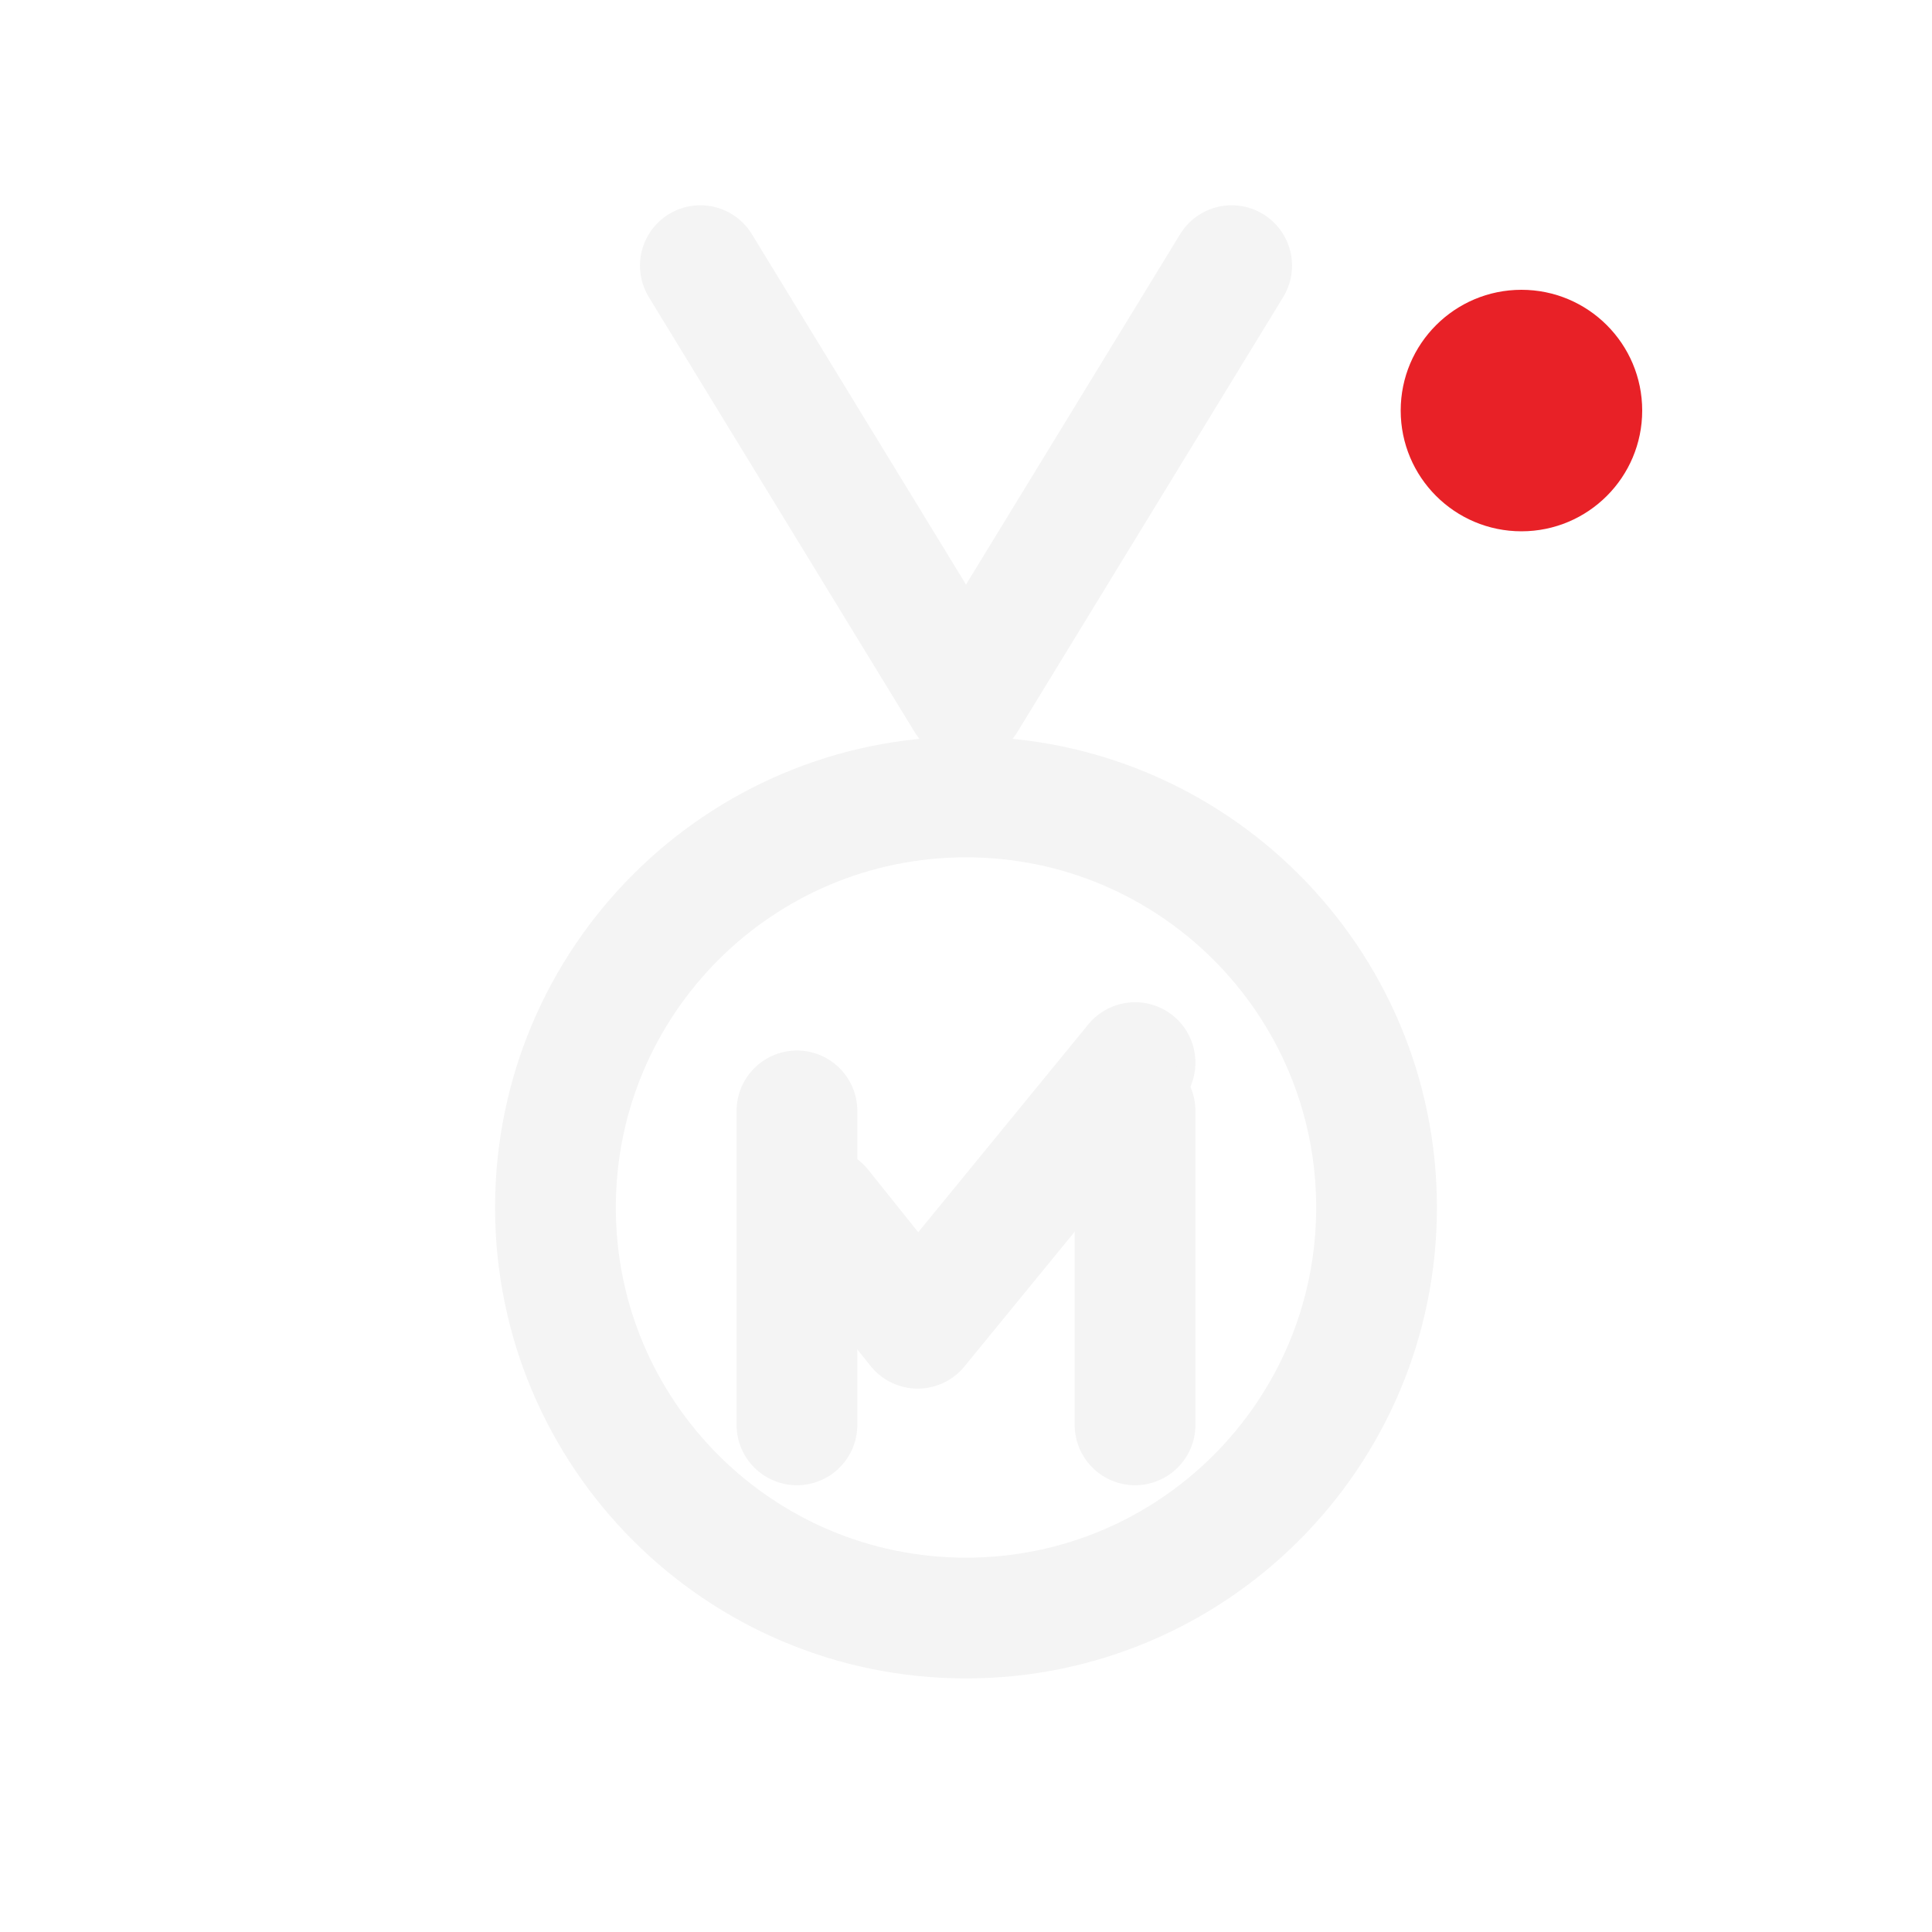
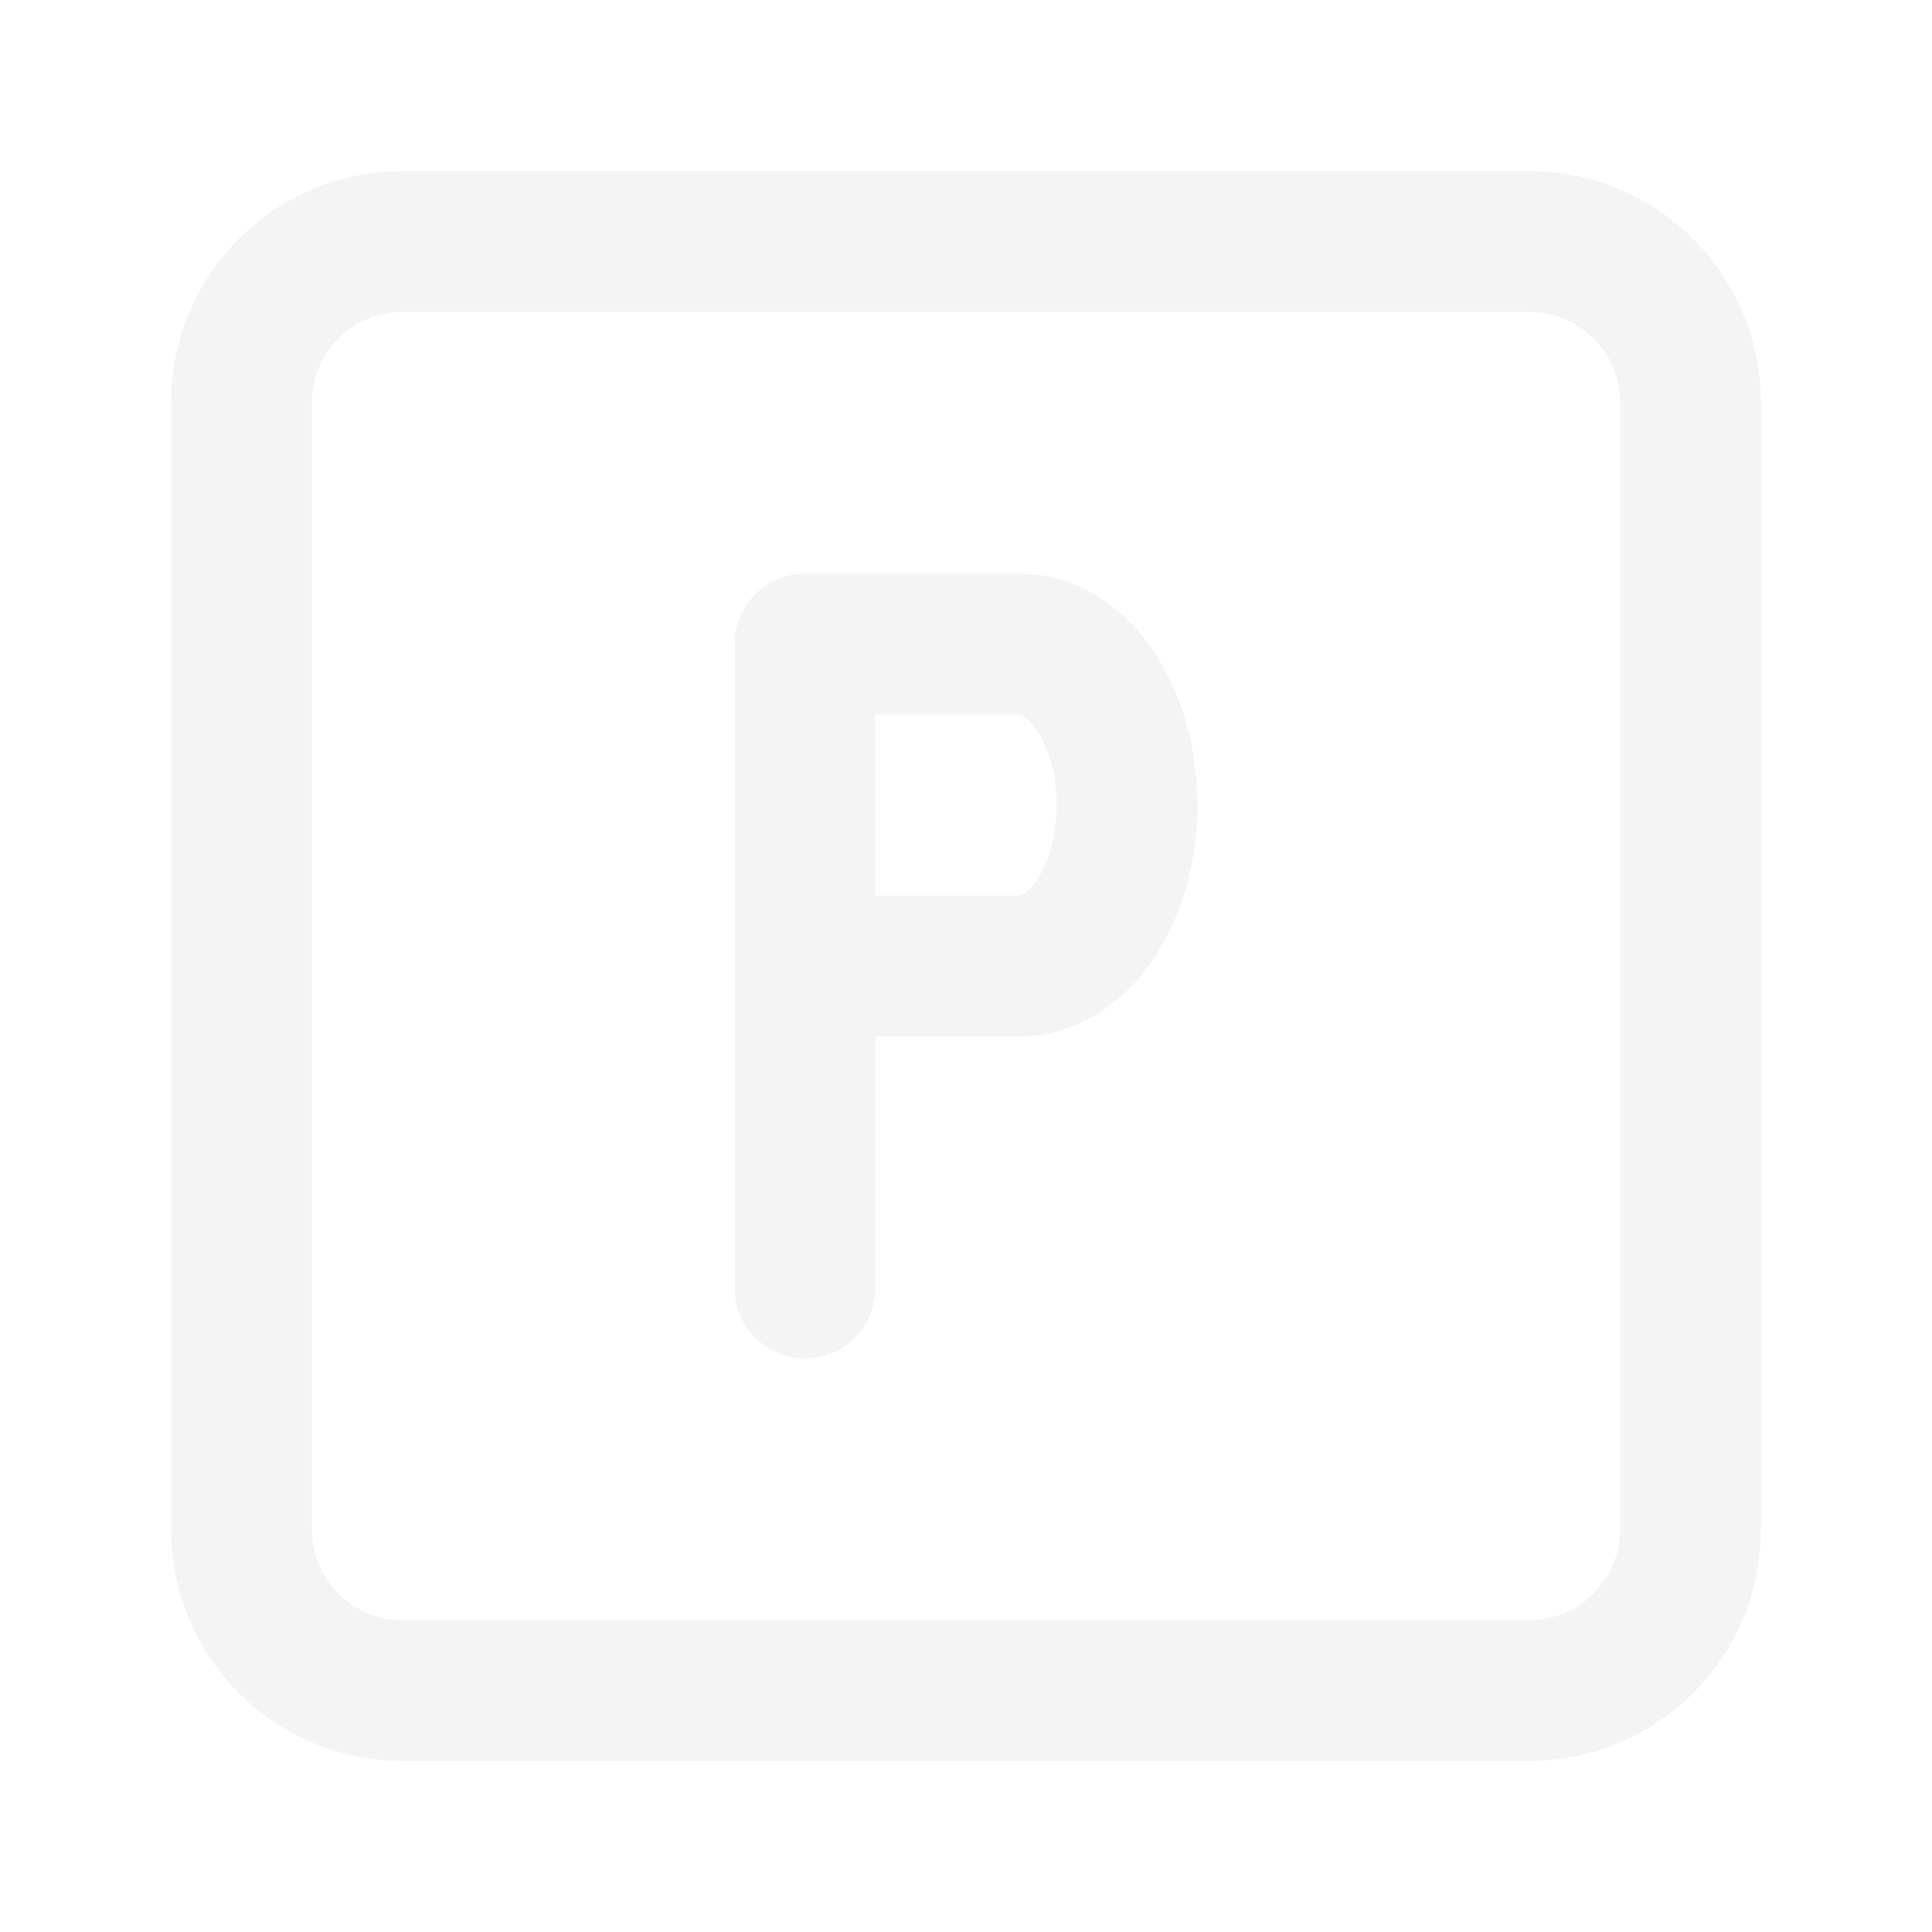
- <svg xmlns="http://www.w3.org/2000/svg" viewBox="0 0 80 80">
-   <g fill="none" stroke="#F4F4F4" stroke-width="5" stroke-linecap="round" stroke-linejoin="round">
-     <path d="M29 11l11 18 11-18" />
-     <circle cx="40" cy="50" r="17" />
-     <path d="M34 50l4 5 9-11" />
-     <path d="M33 46v13" />
-     <path d="M47 46v13" />
-   </g>
-   <circle cx="63" cy="17" r="5" fill="#E82127" stroke="none" />
+ <svg xmlns="http://www.w3.org/2000/svg" data-source="Tabler Icons" width="80" height="80" viewBox="0 0 24 24" fill="none" stroke="#F4F4F4" stroke-width="1.75" stroke-linecap="round" stroke-linejoin="round">
+   <path d="M3 5a2 2 0 0 1 2 -2h14a2 2 0 0 1 2 2v14a2 2 0 0 1 -2 2h-14a2 2 0 0 1 -2 -2v-14" />
+   <path d="M10 16v-8h2.667c.736 0 1.333 .895 1.333 2s-.597 2 -1.333 2h-2.667" />
</svg>
